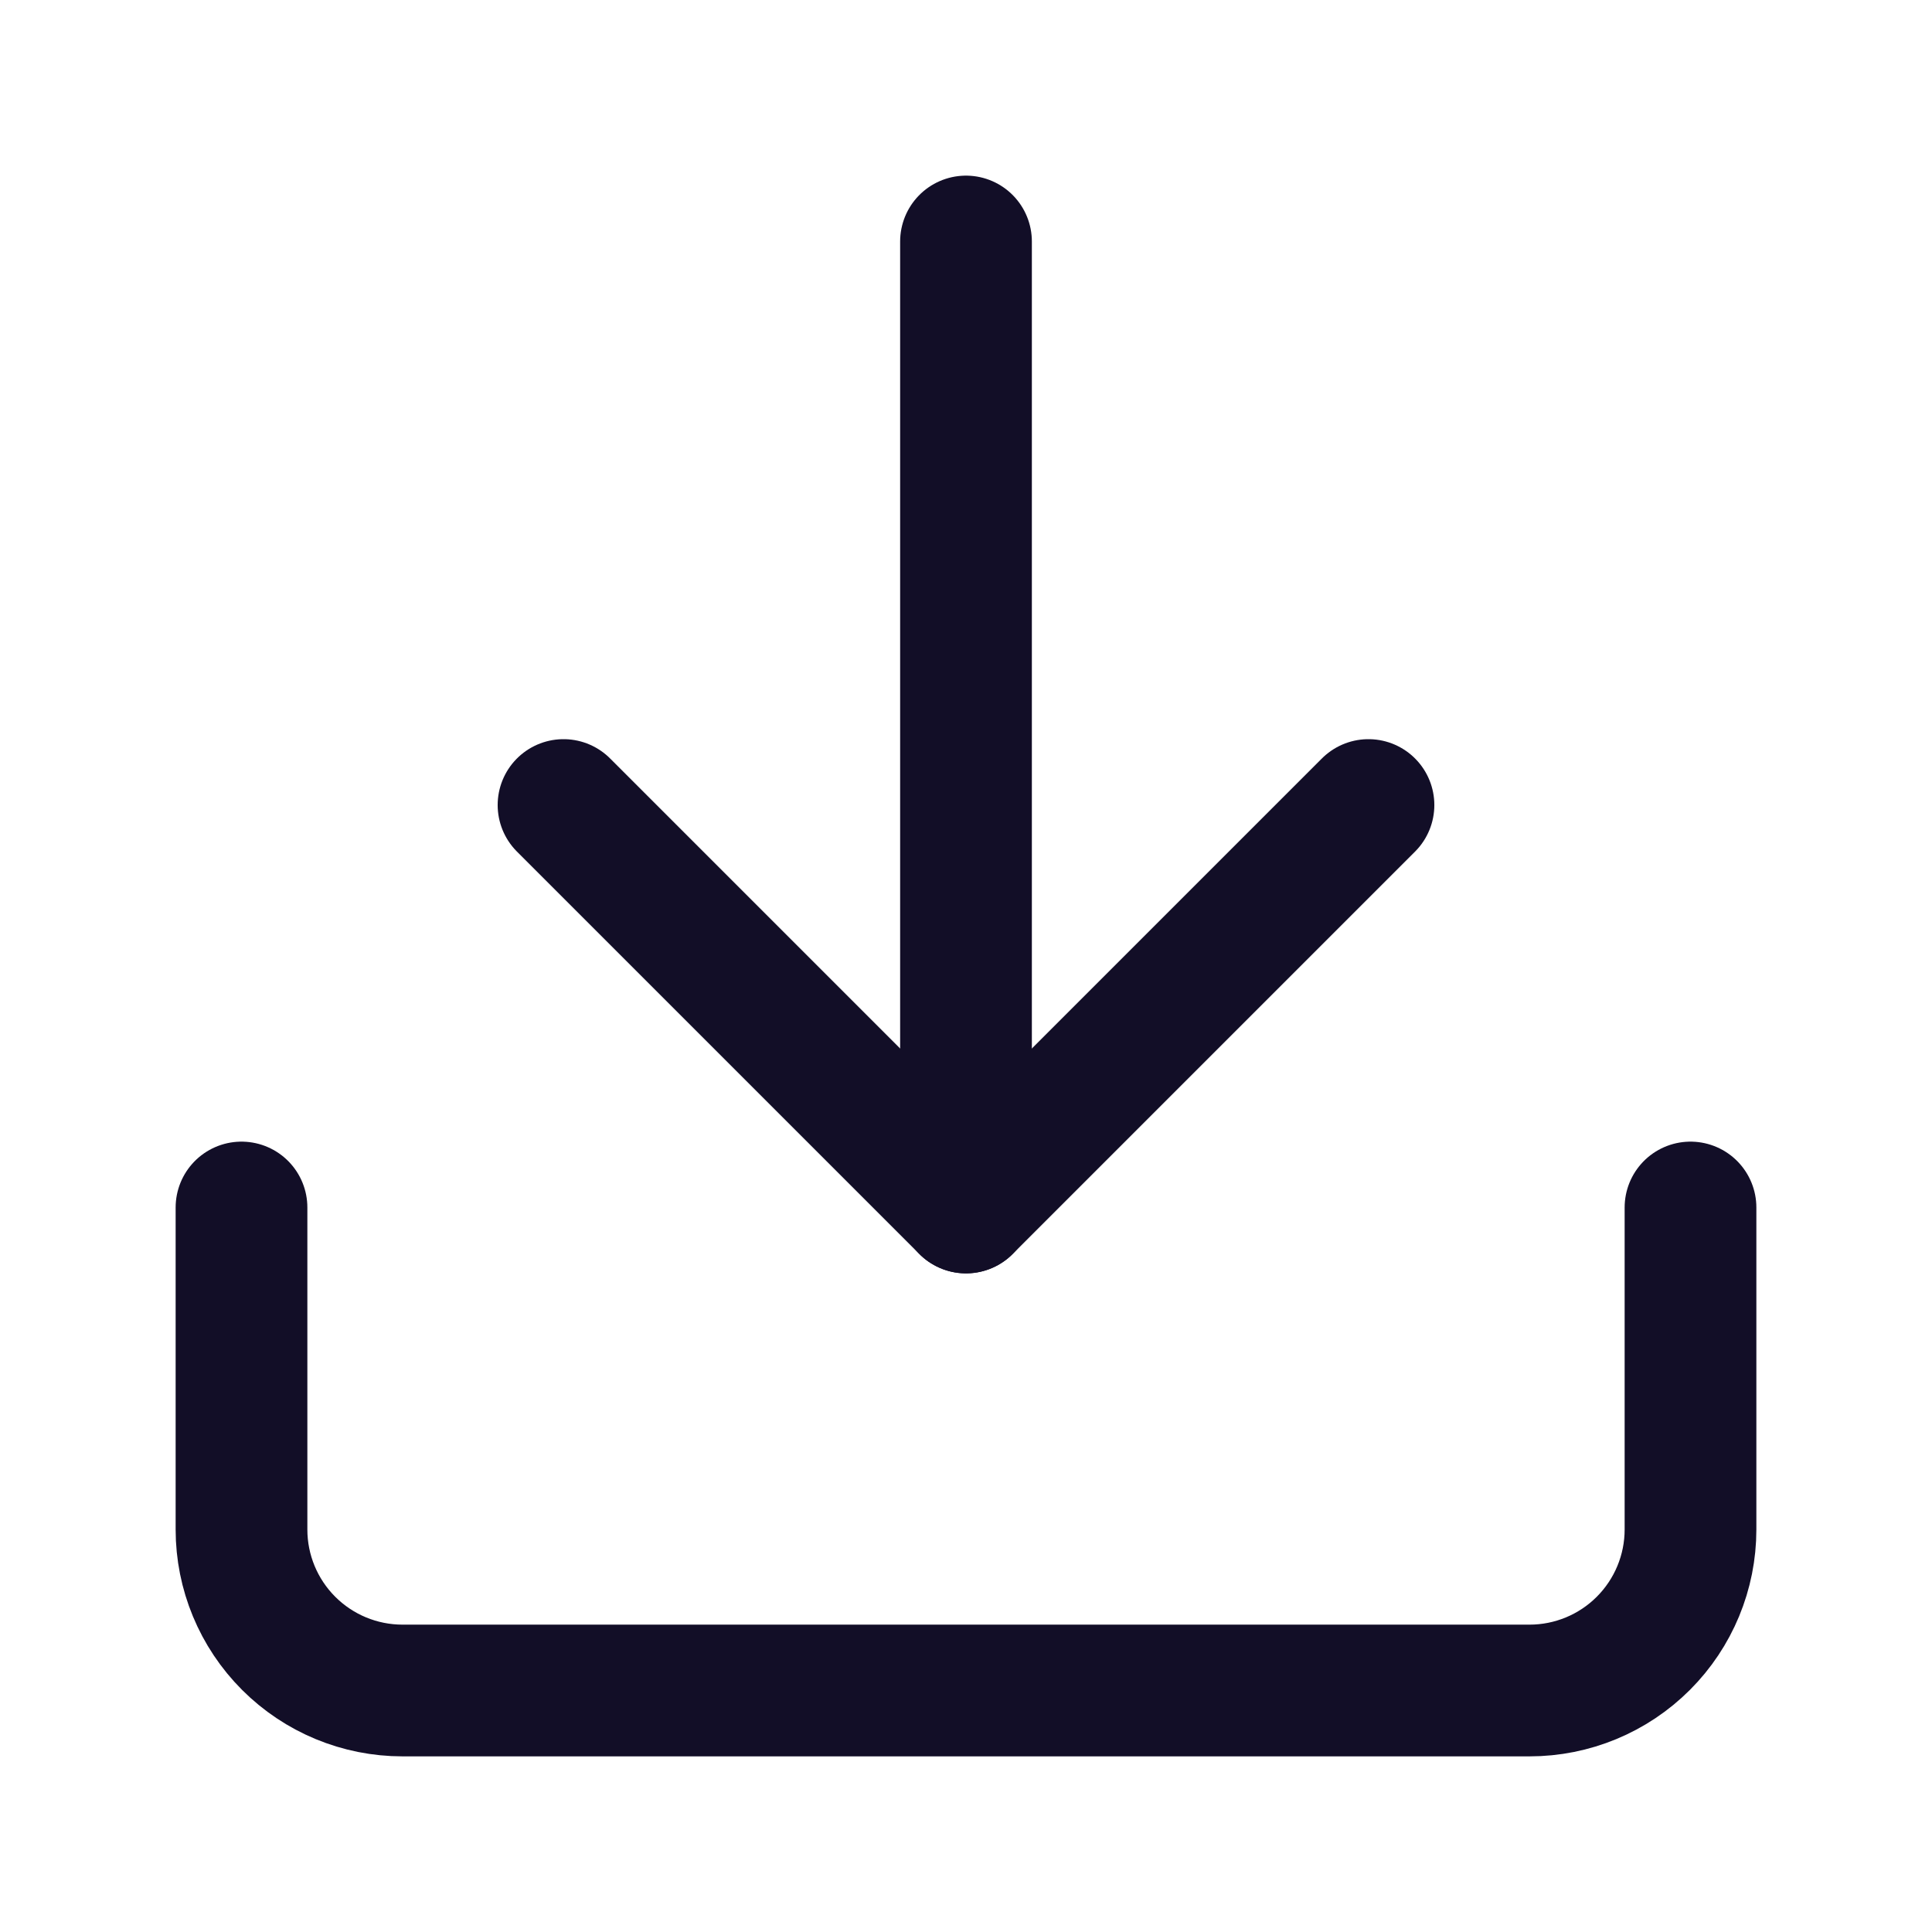
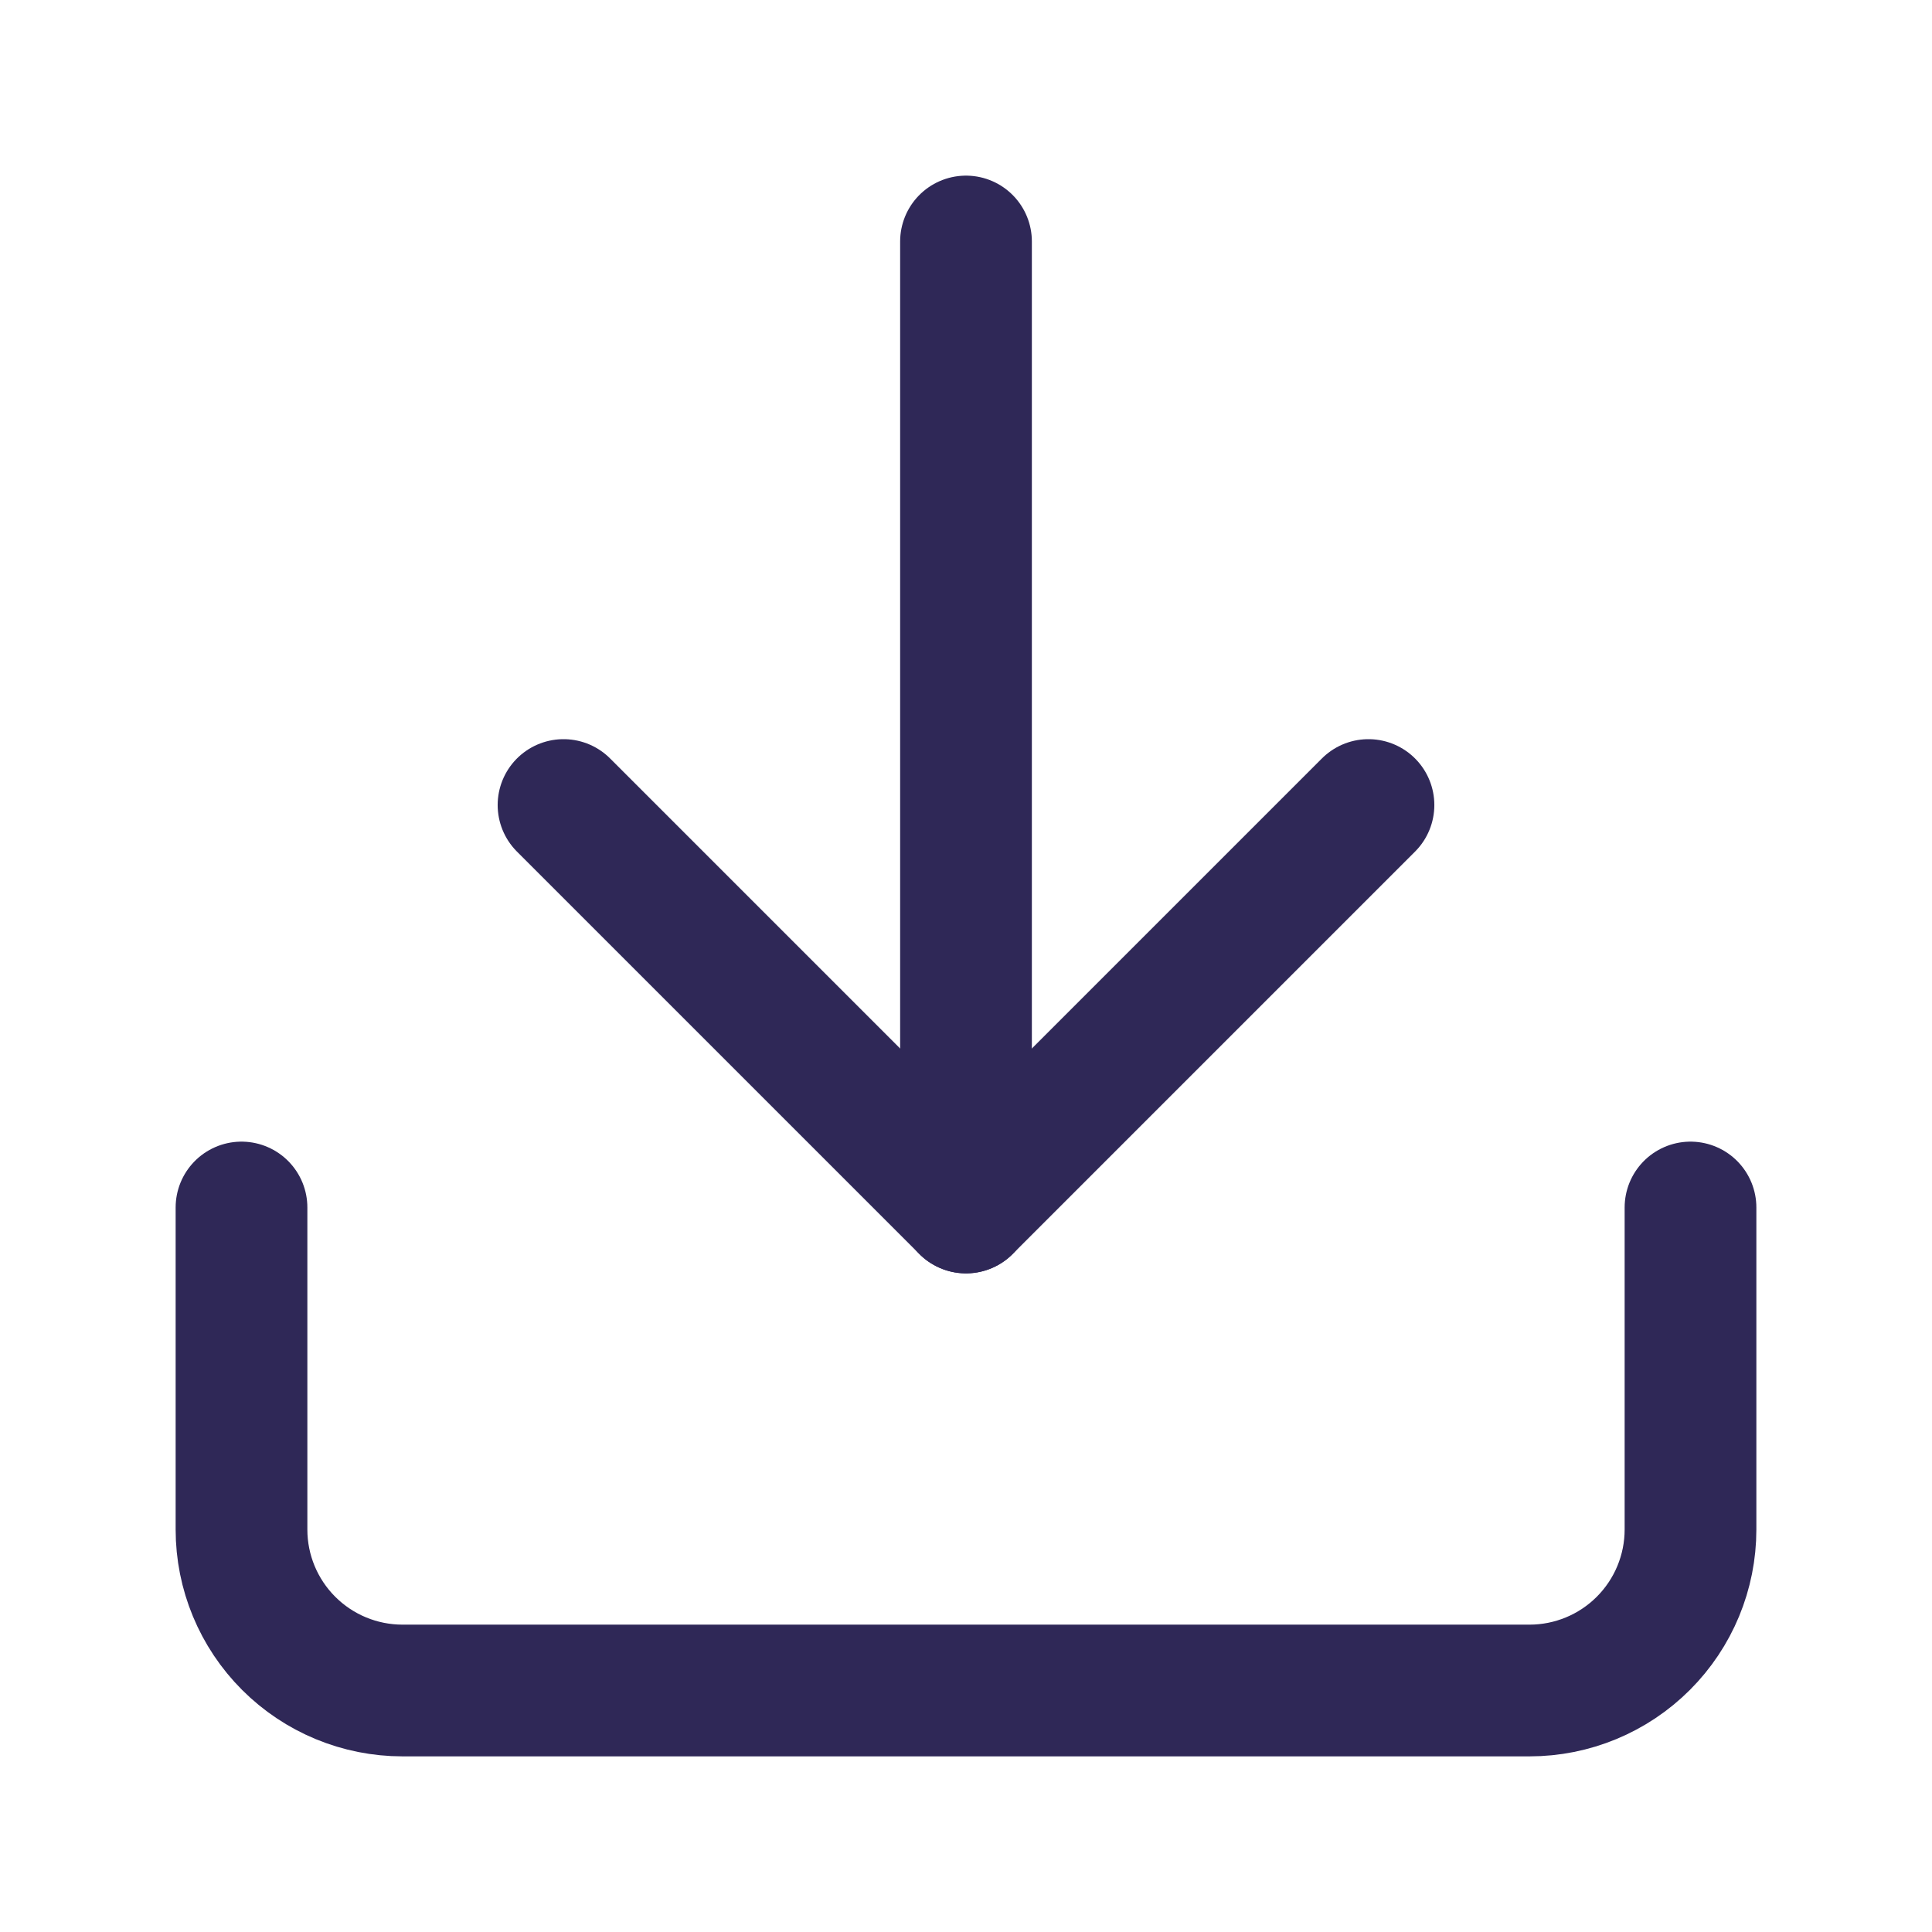
<svg xmlns="http://www.w3.org/2000/svg" width="22" height="22" viewBox="0 0 22 22" fill="none">
-   <path d="M19.25 13.75V17.417C19.25 17.903 19.057 18.369 18.713 18.713C18.369 19.057 17.903 19.25 17.417 19.25H4.583C4.097 19.25 3.631 19.057 3.287 18.713C2.943 18.369 2.75 17.903 2.75 17.417V13.75" stroke="#120E27" stroke-width="1.5" stroke-linecap="round" stroke-linejoin="round" />
-   <path d="M6.417 9.167L11 13.75L15.583 9.167" stroke="#120E27" stroke-width="1.5" stroke-linecap="round" stroke-linejoin="round" />
-   <path d="M11 13.75V2.75" stroke="#120E27" stroke-width="1.5" stroke-linecap="round" stroke-linejoin="round" />
+   <path d="M19.25 13.75V17.417C19.25 17.903 19.057 18.369 18.713 18.713C18.369 19.057 17.903 19.25 17.417 19.25H4.583C4.097 19.25 3.631 19.057 3.287 18.713C2.943 18.369 2.75 17.903 2.75 17.417V13.75" stroke="#2f2857" stroke-width="1.5" stroke-linecap="round" stroke-linejoin="round" />
+   <path d="M6.417 9.167L11 13.75L15.583 9.167" stroke="#2f2857" stroke-width="1.5" stroke-linecap="round" stroke-linejoin="round" />
+   <path d="M11 13.75V2.75" stroke="#2f2857" stroke-width="1.5" stroke-linecap="round" stroke-linejoin="round" />
</svg>
